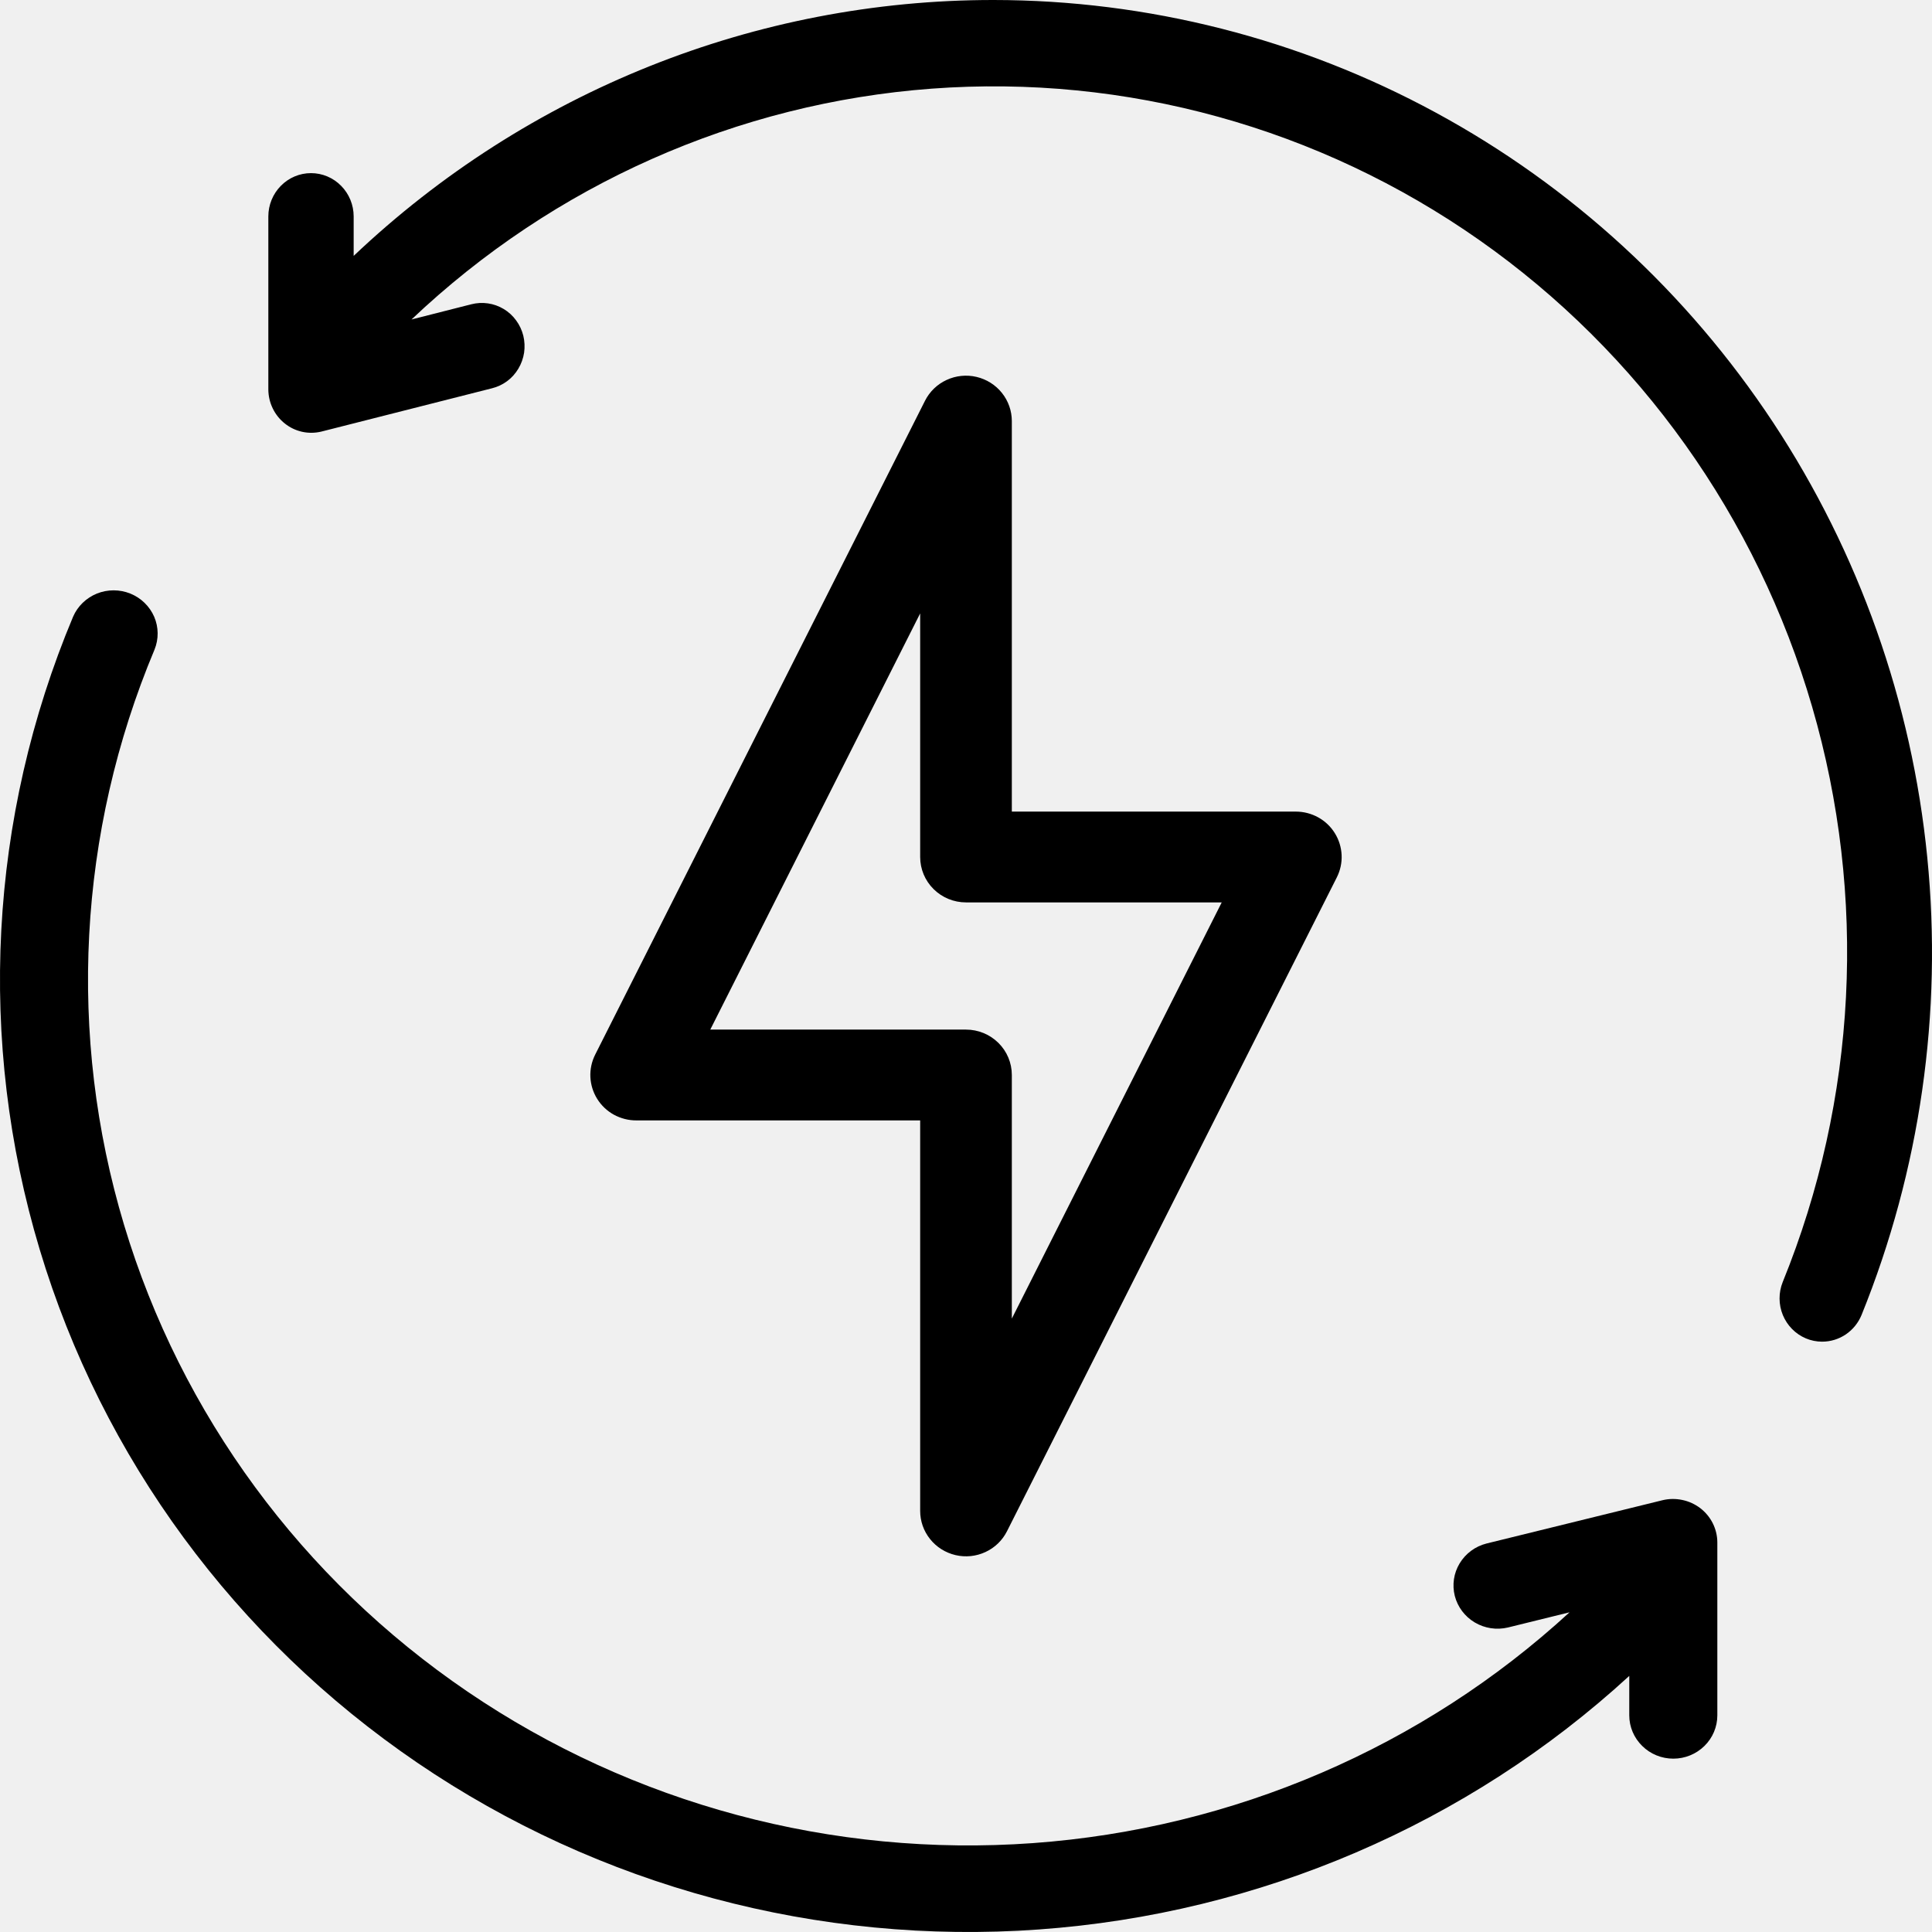
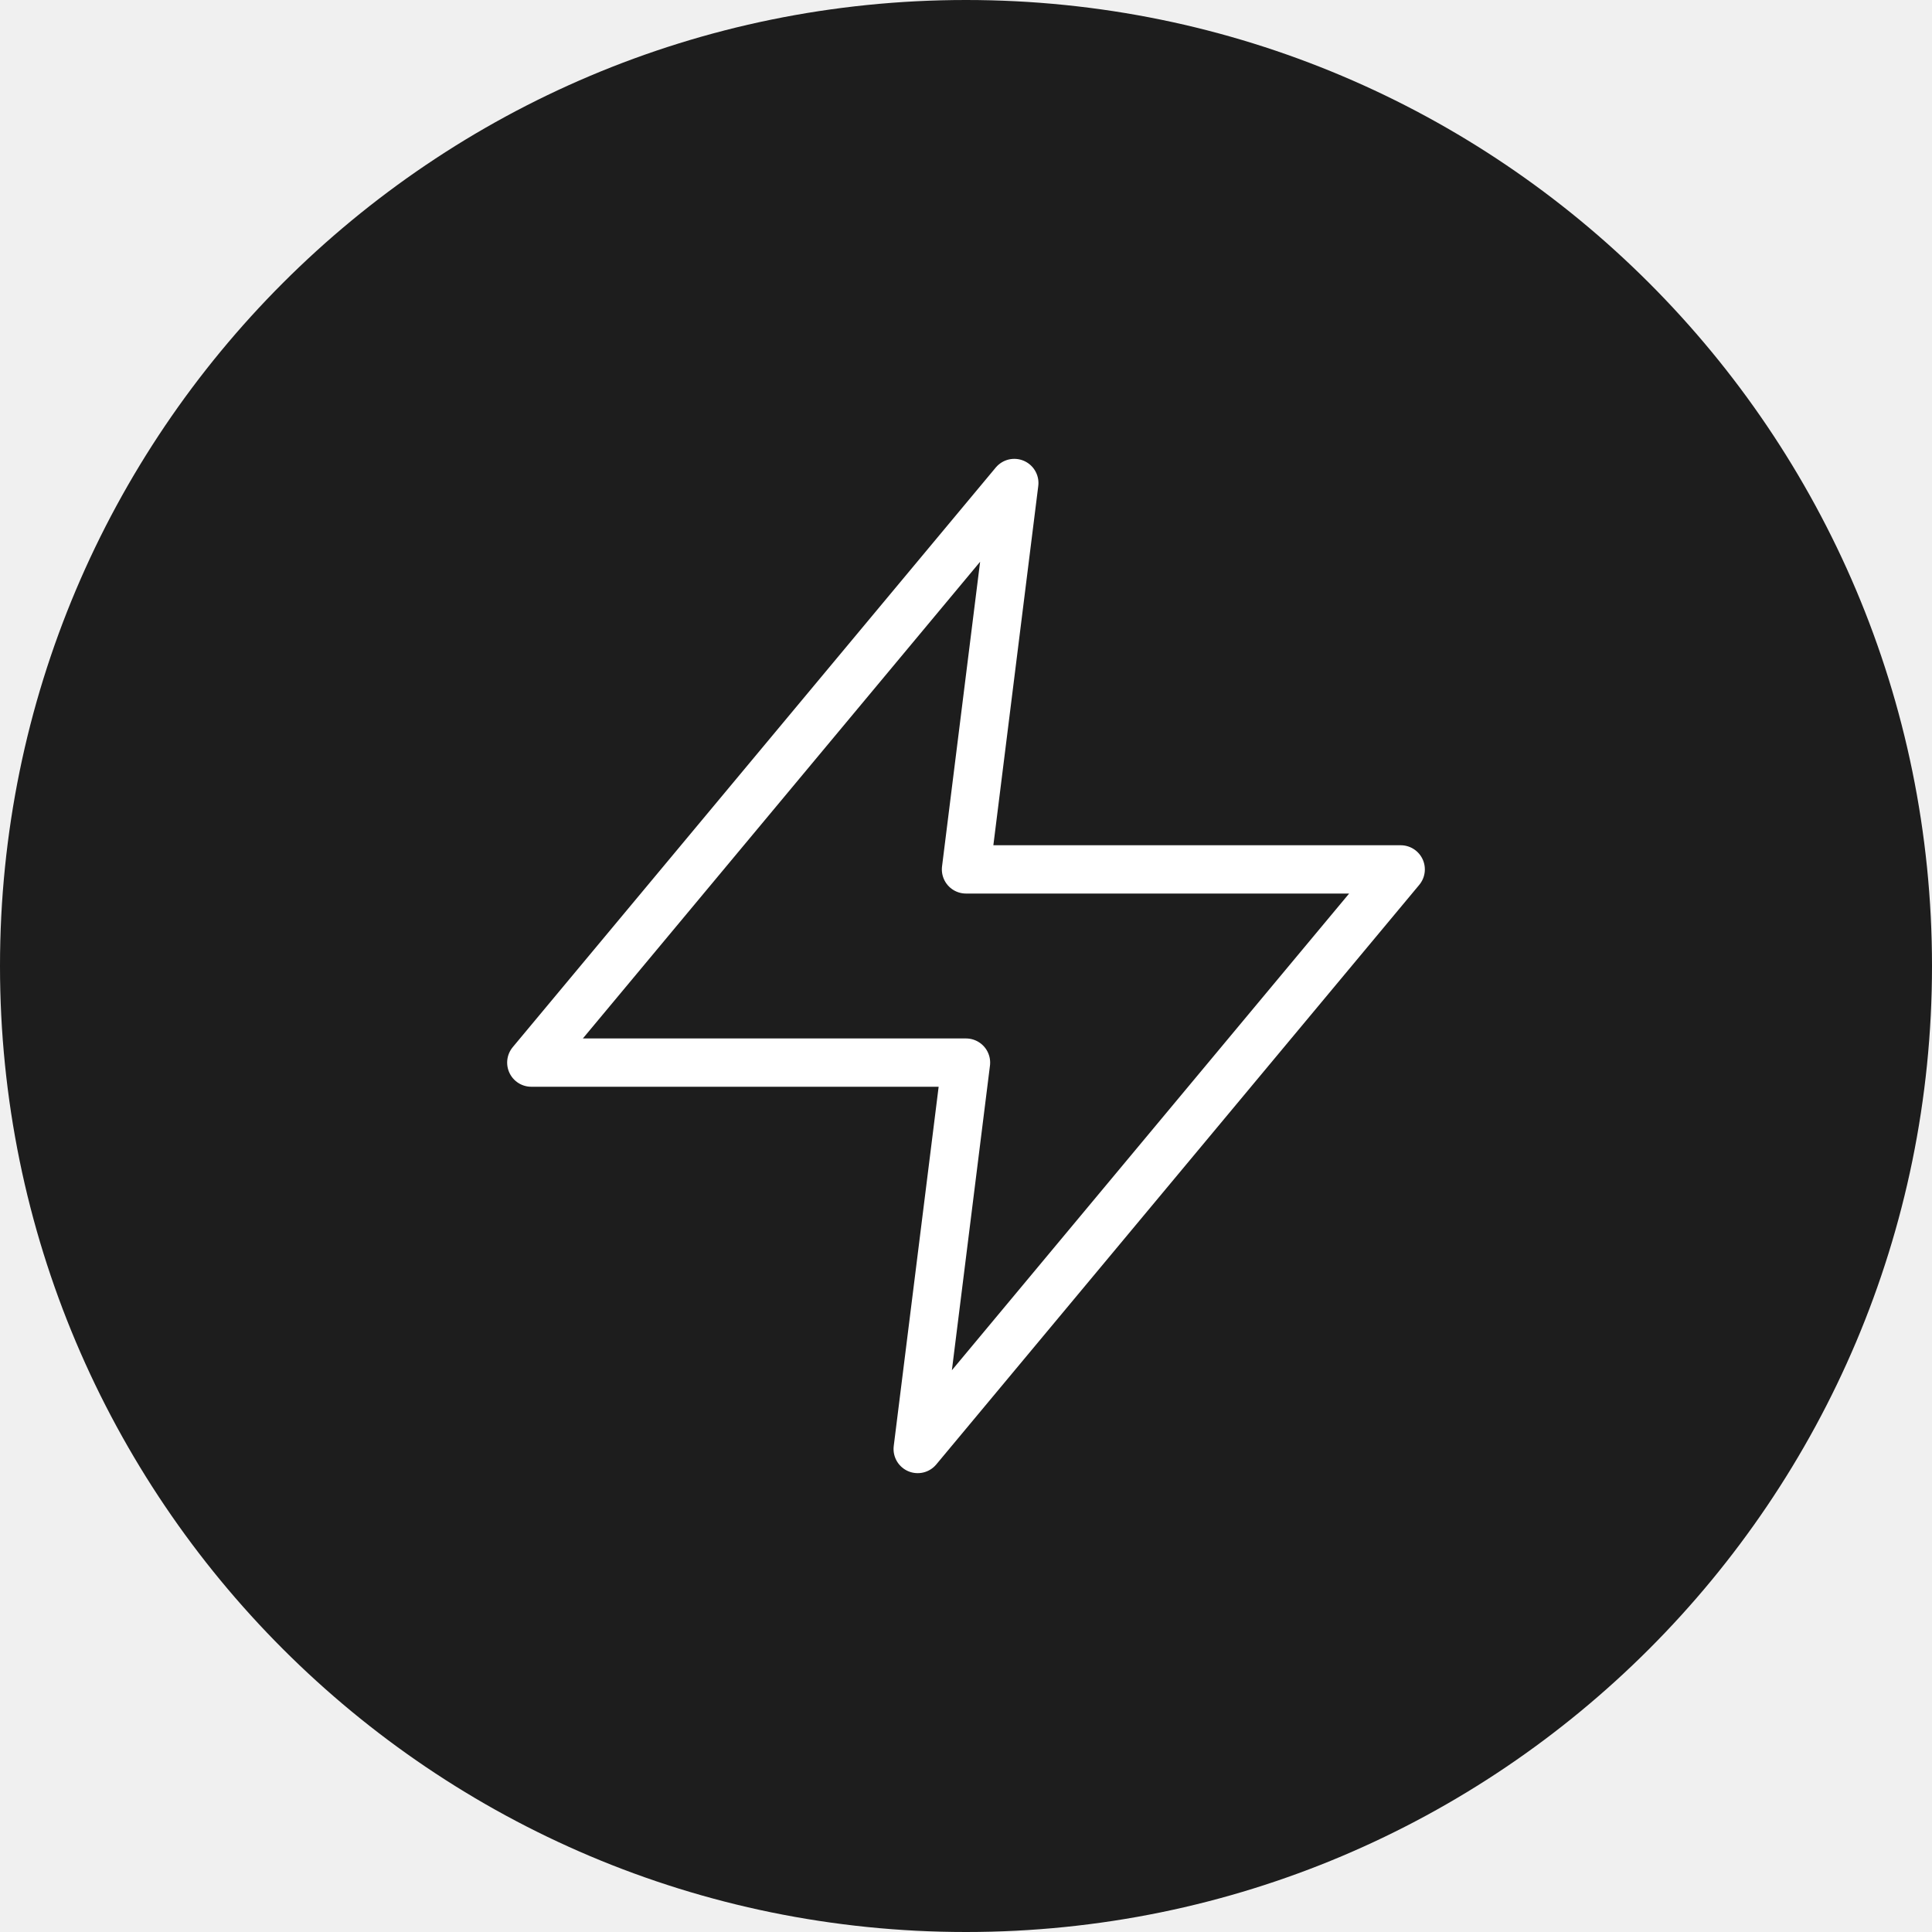
- <svg xmlns="http://www.w3.org/2000/svg" width="36" height="36" viewBox="0 0 36 36" fill="none">
-   <path d="M18.196 7.023C18.009 6.979 17.812 6.999 17.638 7.08C17.464 7.16 17.322 7.297 17.236 7.468L11.09 19.652C11.025 19.782 10.994 19.926 11.001 20.07C11.008 20.215 11.052 20.355 11.129 20.478C11.206 20.601 11.313 20.702 11.441 20.772C11.569 20.841 11.712 20.878 11.858 20.877H17.146V28.154C17.146 28.345 17.211 28.529 17.331 28.679C17.45 28.828 17.617 28.933 17.804 28.977C17.991 29.021 18.188 29.001 18.362 28.92C18.536 28.84 18.678 28.703 18.764 28.532L24.91 16.348C24.975 16.218 25.006 16.075 24.999 15.931C24.992 15.787 24.949 15.647 24.872 15.524C24.796 15.401 24.689 15.3 24.562 15.23C24.435 15.16 24.291 15.123 24.146 15.123H18.854V7.846C18.854 7.656 18.789 7.471 18.669 7.321C18.55 7.172 18.383 7.067 18.196 7.023ZM22.765 16.815L18.854 24.57V20.031C18.854 19.806 18.764 19.591 18.604 19.433C18.444 19.274 18.226 19.185 18 19.185H13.235L17.146 11.43V15.969C17.146 16.194 17.236 16.409 17.396 16.567C17.556 16.726 17.774 16.815 18 16.815H22.765Z" fill="black" />
-   <path d="M18.513 1.61906e-06C14.087 -0.002 9.825 1.702 6.59 4.768V4.033C6.59 3.819 6.506 3.614 6.357 3.463C6.208 3.311 6.006 3.226 5.795 3.226C5.584 3.226 5.382 3.311 5.233 3.463C5.084 3.614 5 3.819 5 4.033V7.259C5.001 7.381 5.029 7.502 5.083 7.612C5.136 7.721 5.213 7.817 5.308 7.892C5.403 7.968 5.513 8.02 5.631 8.046C5.749 8.072 5.871 8.07 5.988 8.042L9.168 7.235C9.269 7.21 9.365 7.165 9.45 7.102C9.535 7.039 9.606 6.959 9.66 6.868C9.714 6.777 9.75 6.676 9.766 6.571C9.781 6.466 9.776 6.358 9.751 6.255C9.725 6.152 9.68 6.055 9.617 5.97C9.555 5.884 9.476 5.812 9.386 5.758C9.296 5.704 9.196 5.668 9.092 5.653C8.988 5.638 8.883 5.644 8.781 5.67L7.668 5.953C10.32 3.438 13.741 1.921 17.36 1.652C20.98 1.383 24.581 2.379 27.566 4.474C30.551 6.57 32.739 9.639 33.767 13.171C34.795 16.703 34.602 20.485 33.218 23.89C33.139 24.087 33.14 24.308 33.221 24.505C33.302 24.701 33.456 24.857 33.65 24.939C33.745 24.979 33.849 25 33.952 25C34.11 25 34.264 24.953 34.395 24.864C34.526 24.775 34.628 24.648 34.688 24.501C35.779 21.805 36.2 18.878 35.912 15.978C35.625 13.078 34.638 10.294 33.04 7.873C31.441 5.452 29.28 3.467 26.746 2.094C24.213 0.721 21.385 0.002 18.513 1.61906e-06Z" fill="black" />
-   <path d="M30.98 27.954L27.699 28.761C27.489 28.814 27.31 28.947 27.199 29.13C27.088 29.313 27.056 29.531 27.108 29.738C27.161 29.944 27.295 30.122 27.48 30.232C27.665 30.342 27.887 30.376 28.098 30.326L29.246 30.043C26.509 32.558 22.98 34.075 19.244 34.344C15.509 34.613 11.792 33.617 8.712 31.521C5.632 29.426 3.373 26.357 2.312 22.825C1.251 19.293 1.451 15.51 2.879 12.105C2.959 11.908 2.957 11.688 2.873 11.492C2.788 11.297 2.629 11.142 2.43 11.061C2.23 10.98 2.006 10.98 1.806 11.06C1.607 11.141 1.447 11.295 1.362 11.491C-0.208 15.235 -0.428 19.395 0.739 23.28C1.905 27.165 4.388 30.54 7.775 32.845C11.162 35.151 15.249 36.247 19.357 35.953C23.465 35.659 27.348 33.992 30.359 31.228V31.963C30.359 32.177 30.446 32.382 30.6 32.533C30.753 32.685 30.962 32.77 31.18 32.77C31.397 32.77 31.606 32.685 31.76 32.533C31.914 32.382 32 32.177 32 31.963V28.737C31.999 28.614 31.97 28.494 31.915 28.384C31.86 28.274 31.78 28.178 31.683 28.103C31.584 28.028 31.47 27.975 31.349 27.95C31.227 27.924 31.101 27.925 30.98 27.954Z" fill="black" />
+ <svg xmlns="http://www.w3.org/2000/svg" width="40" height="40" viewBox="0 0 40 40" fill="none">
+   <circle cx="20" cy="20" r="20" fill="#1D1D1D" />
+   <path d="M21 10L11 22H20L19 30L29 18H20L21 10Z" stroke="white" stroke-linecap="round" stroke-linejoin="round" />
</svg>
